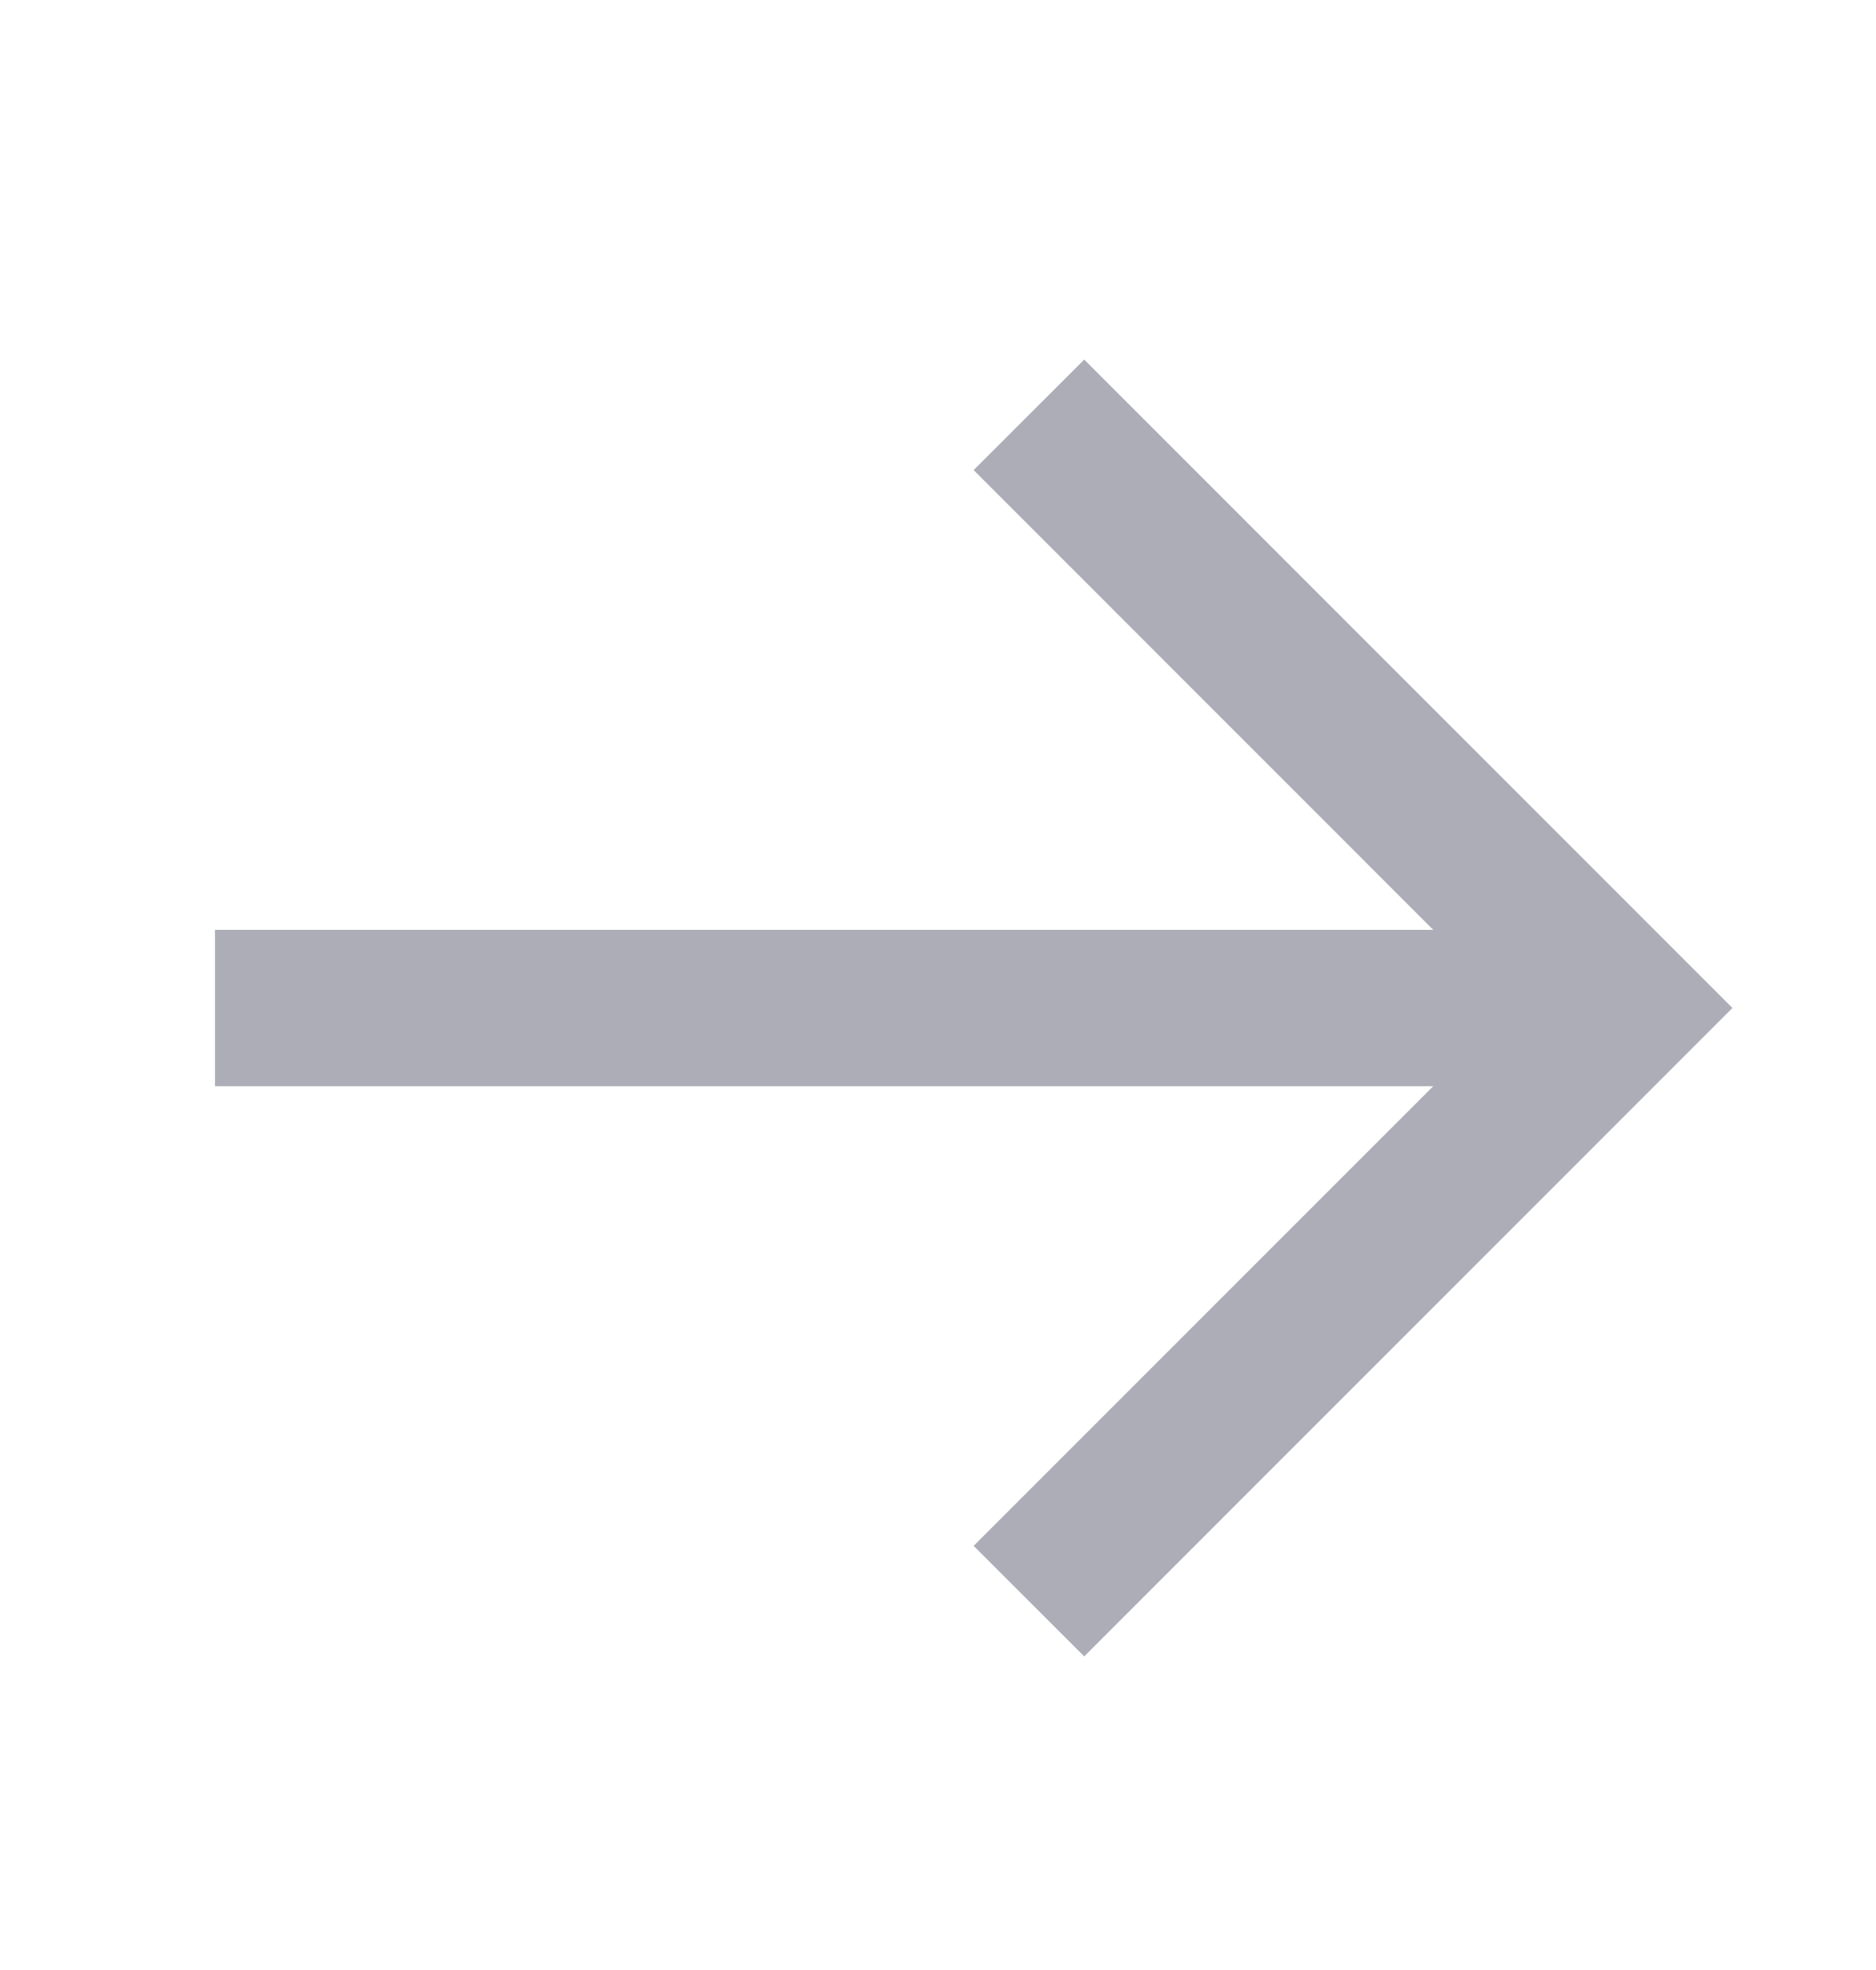
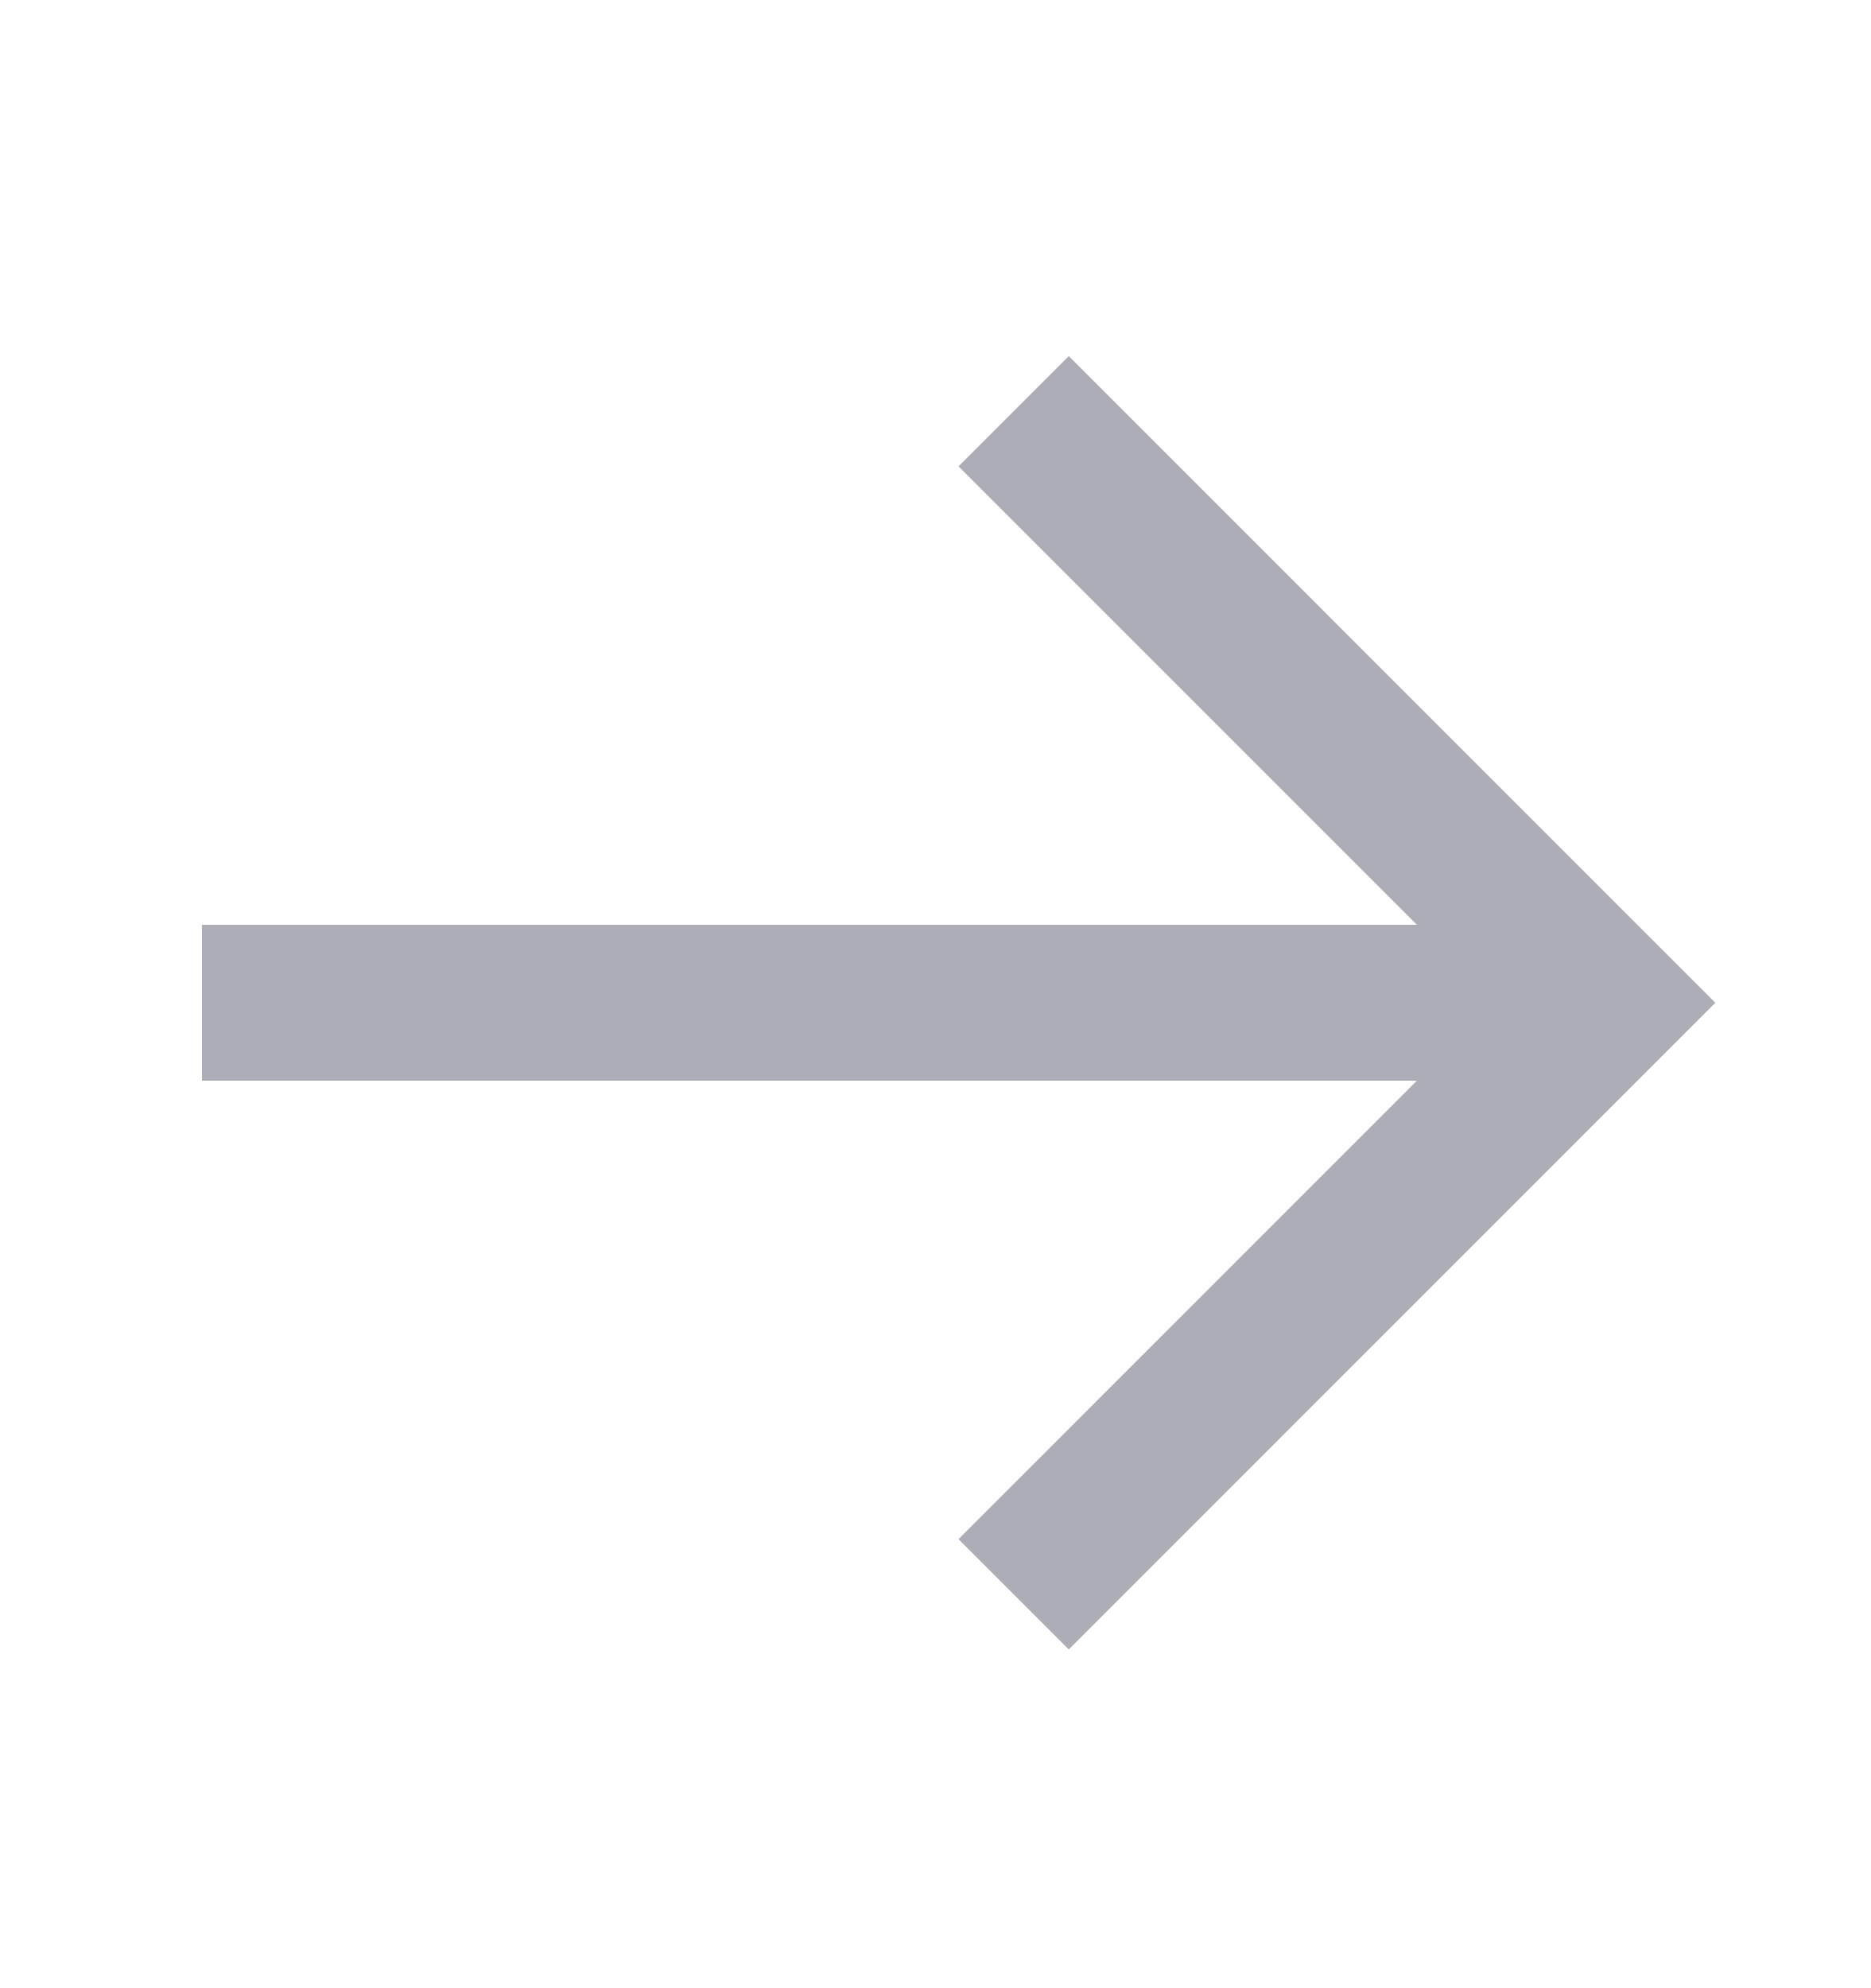
- <svg xmlns="http://www.w3.org/2000/svg" width="20" height="21" viewBox="0 0 20 21" fill="none">
-   <path d="M18.47 10.745L11.559 17.657L10.38 16.479L15.28 11.579H2.292V9.912H15.28L10.38 5.011L11.559 3.833L18.47 10.745Z" fill="#ADADB7" />
+ <svg xmlns="http://www.w3.org/2000/svg" width="16" height="17" viewBox="0 0 16 17" fill="none">
+   <path d="M14.669 8.575L9.14 3.045L8.197 3.988L12.117 7.908H1.727V9.241H12.117L8.197 13.162L9.14 14.105L14.669 8.575Z" fill="#ADADB7" />
</svg>
